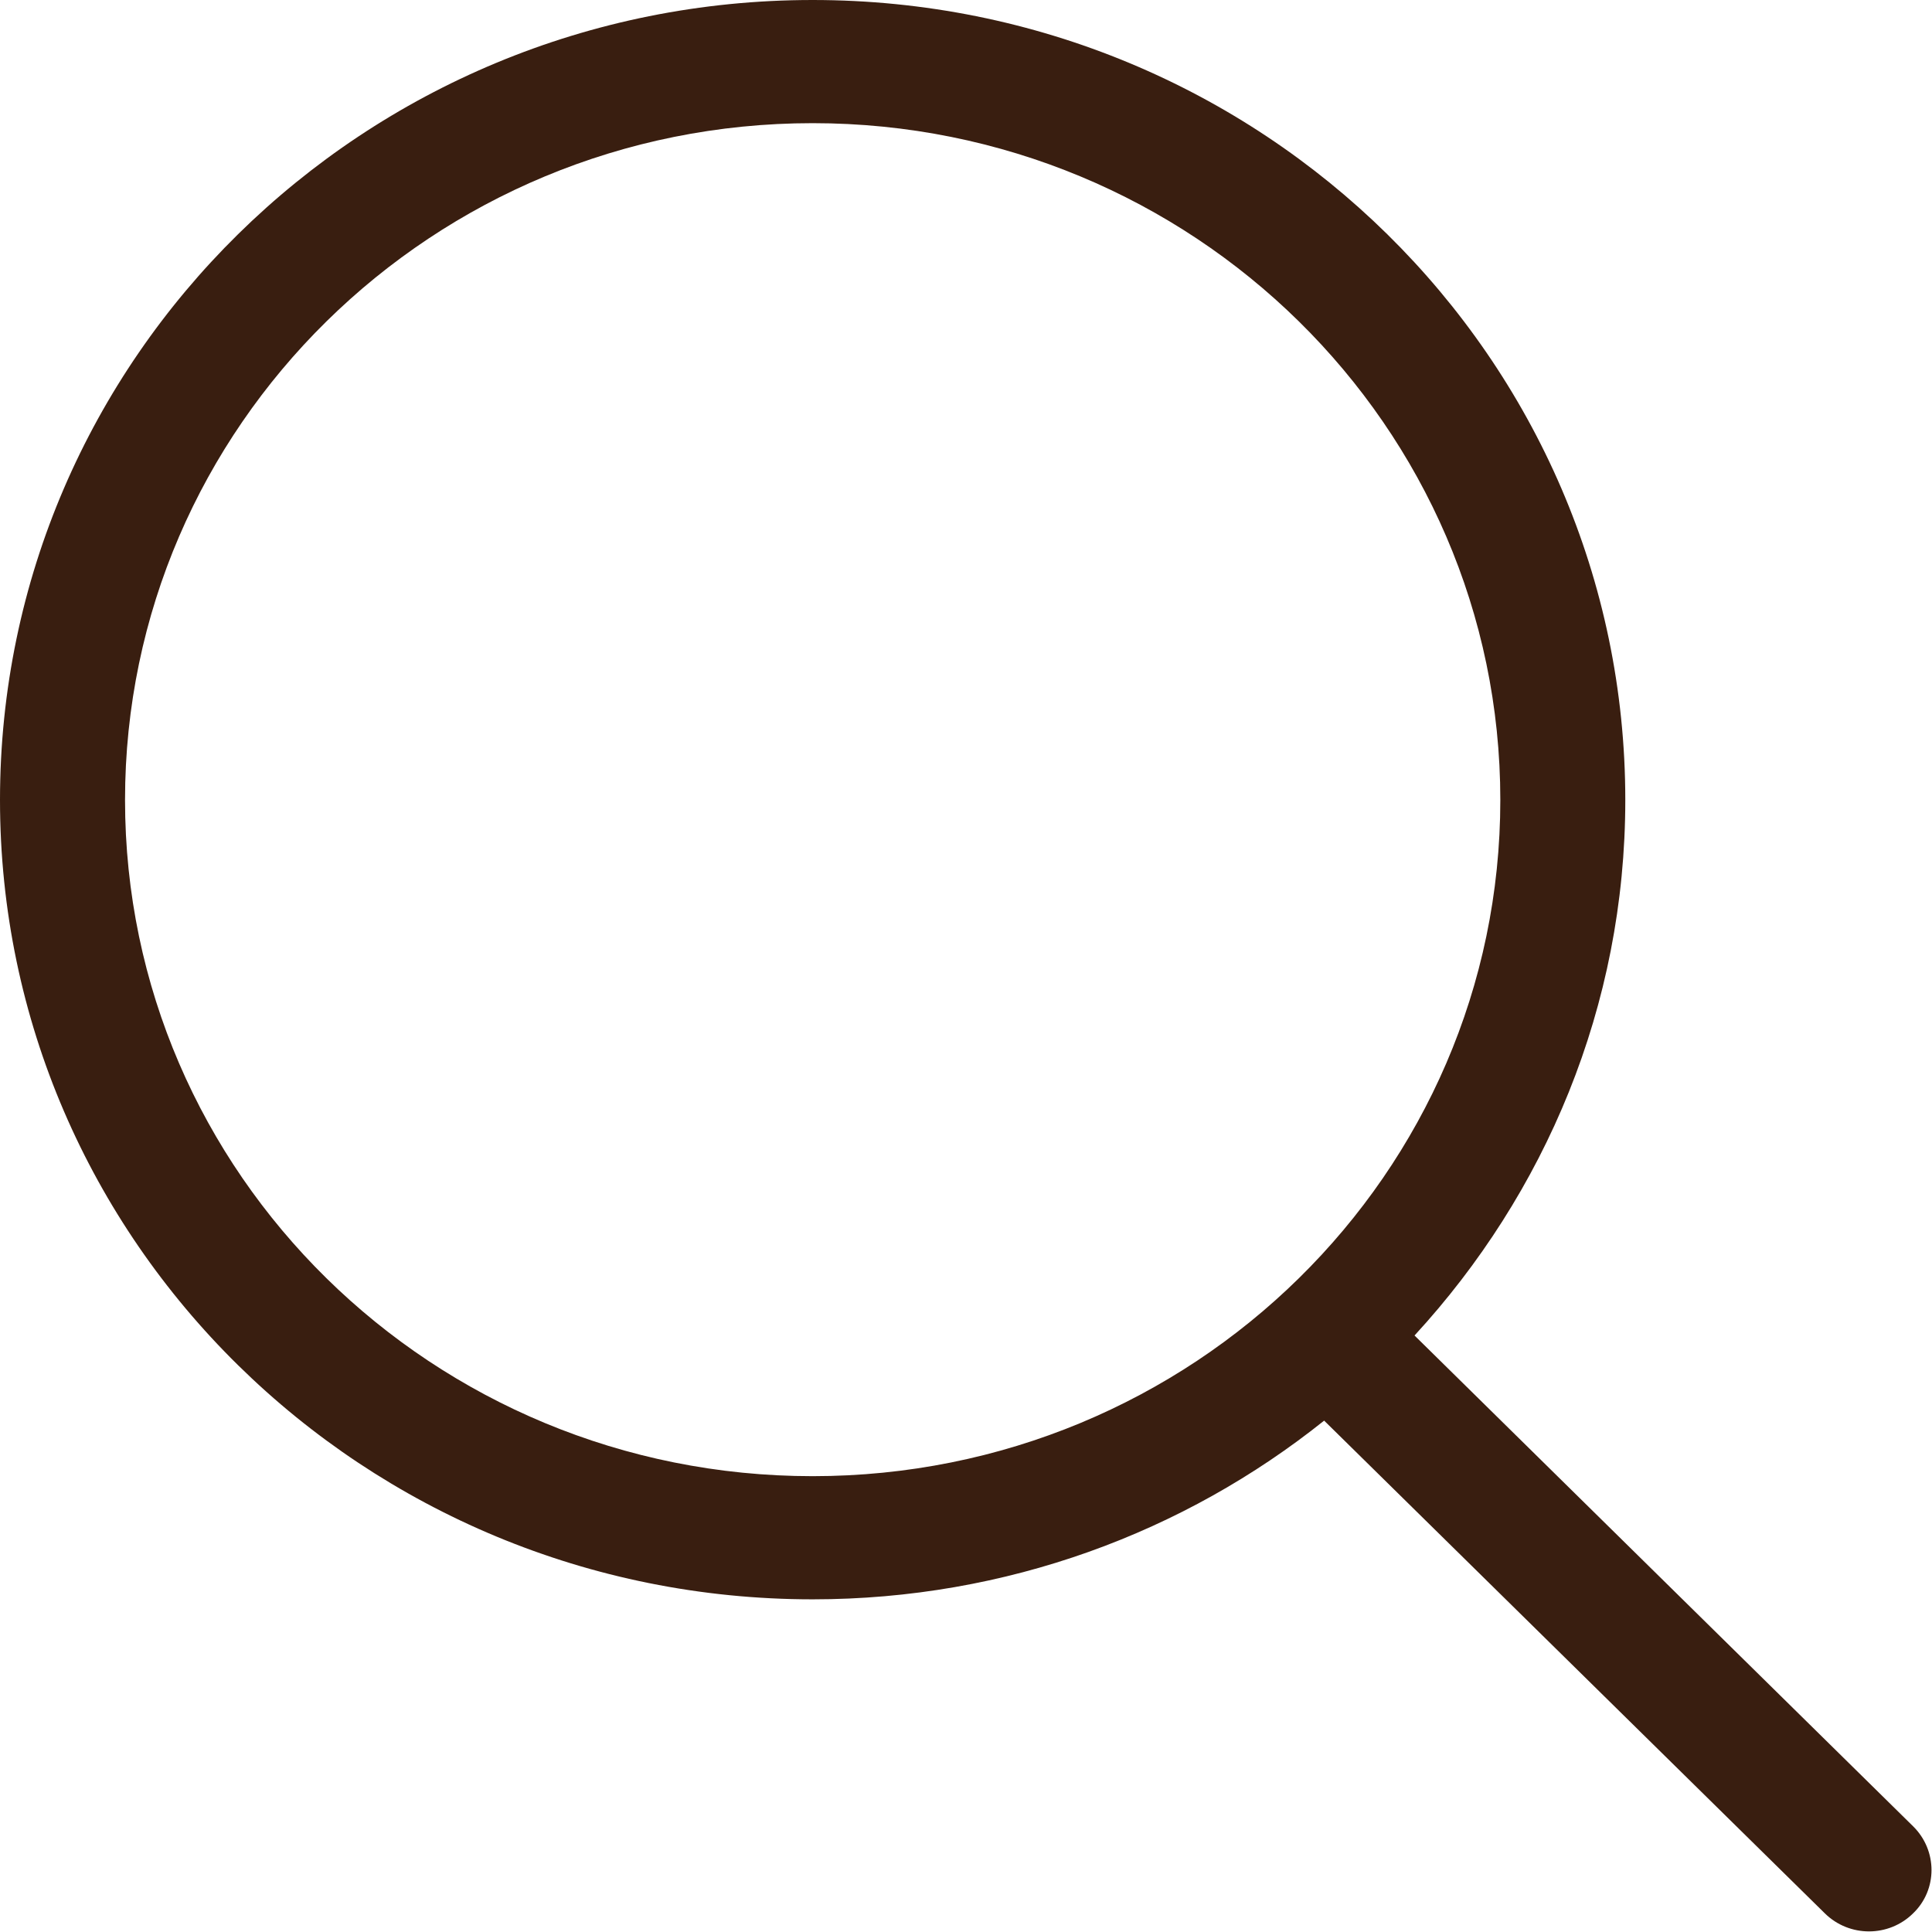
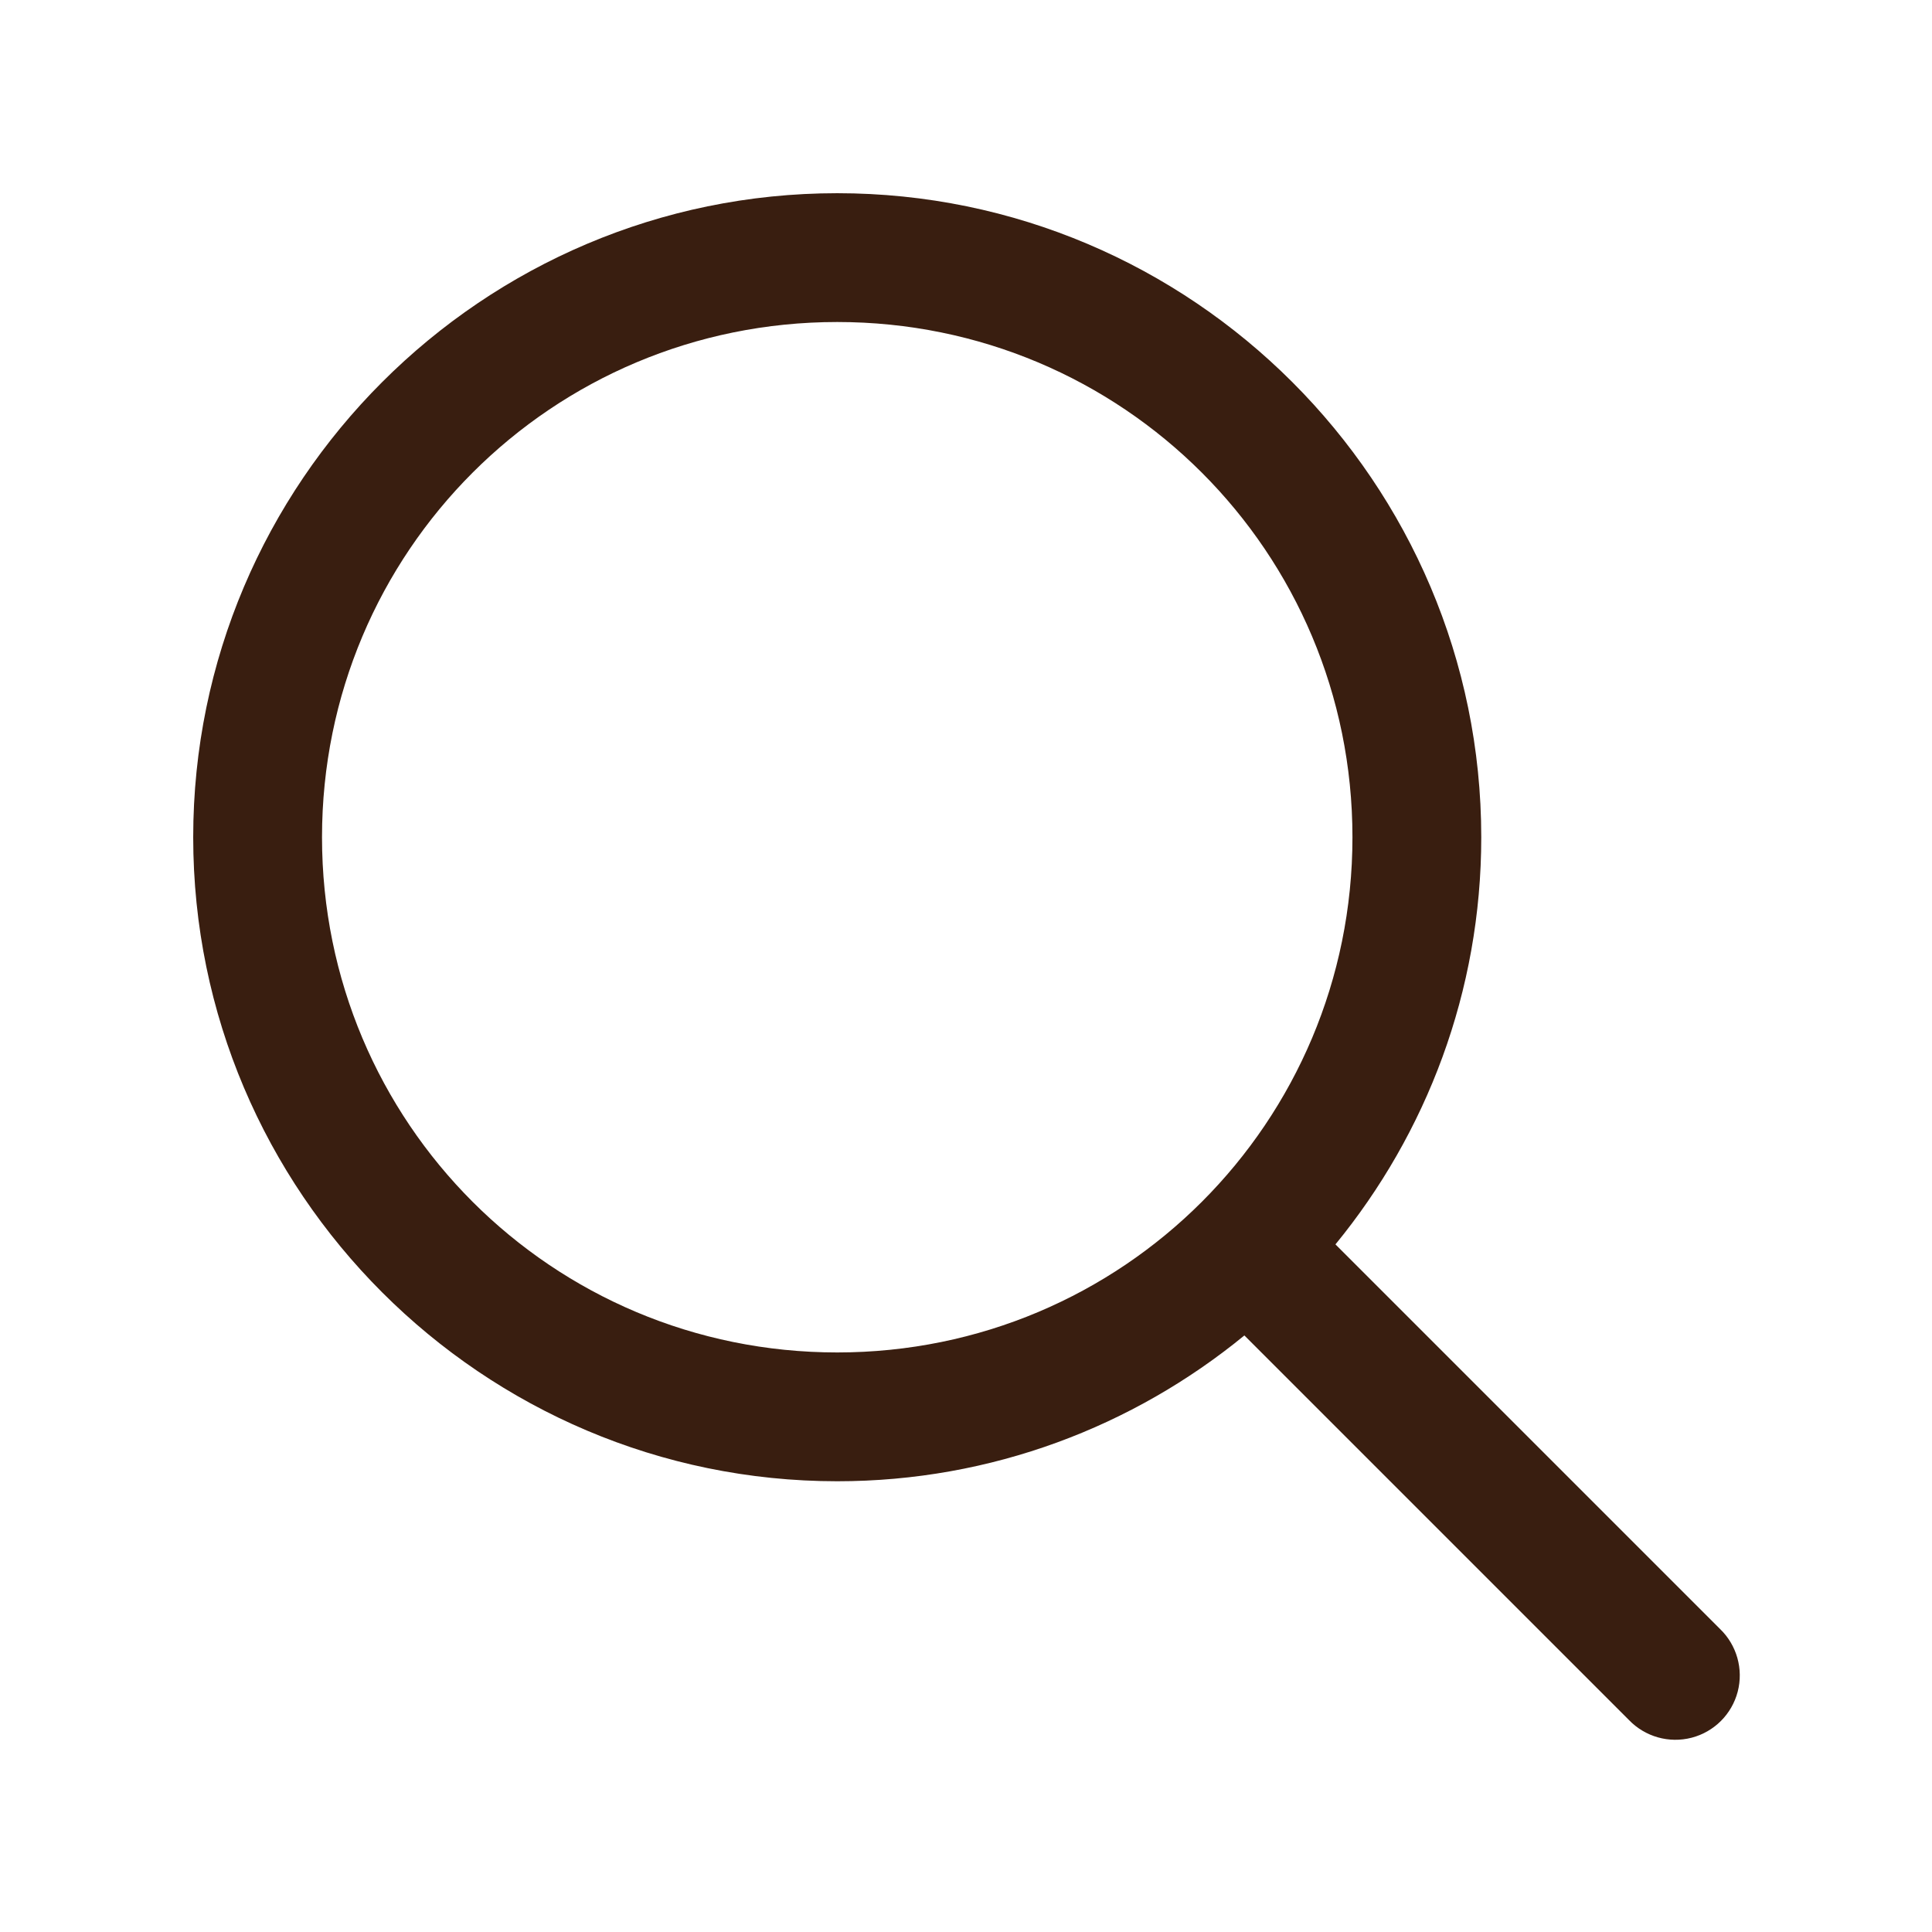
- <svg xmlns="http://www.w3.org/2000/svg" width="32px" height="32px" viewBox="0 0 32 32" version="1.1" fill="#391e10" stroke="#391e10">
-   <g id="SVGRepo_bgCarrier" stroke-width="0" />
-   <g id="SVGRepo_tracerCarrier" stroke-linecap="round" stroke-linejoin="round" />
-   <g id="SVGRepo_iconCarrier">
-     <defs> </defs>
-     <g id="Page-1" stroke="none" stroke-width="1" fill="none" fill-rule="evenodd">
-       <g id="Icon-Set" transform="translate(-256, -1139)" fill="#391e10">
-         <path d="M269.46,1163.45 C263.17,1163.45 258.071,1158.44 258.071,1152.25 C258.071,1146.06 263.17,1141.04 269.46,1141.04 C275.75,1141.04 280.85,1146.06 280.85,1152.25 C280.85,1158.44 275.75,1163.45 269.46,1163.45 L269.46,1163.45 Z M287.688,1169.25 L279.429,1161.12 C281.591,1158.77 282.92,1155.67 282.92,1152.25 C282.92,1144.93 276.894,1139 269.46,1139 C262.026,1139 256,1144.93 256,1152.25 C256,1159.56 262.026,1165.49 269.46,1165.49 C272.672,1165.49 275.618,1164.38 277.932,1162.53 L286.224,1170.69 C286.629,1171.09 287.284,1171.09 287.688,1170.69 C288.093,1170.3 288.093,1169.65 287.688,1169.25 L287.688,1169.25 Z" id="search"> </path>
-       </g>
+ <svg xmlns="http://www.w3.org/2000/svg" viewBox="0,0,255.99,255.99" width="32px" height="32px" fill-rule="nonzero">
+   <g fill="#391e10" fill-rule="nonzero" stroke="none" stroke-width="1" stroke-linecap="butt" stroke-linejoin="miter" stroke-miterlimit="10" stroke-dasharray="" stroke-dashoffset="0" font-family="none" font-weight="none" font-size="none" text-anchor="none" style="mix-blend-mode: normal">
+     <g transform="scale(8.53333,8.53333)">
+       <path d="M13,3c-5.511,0 -10,4.489 -10,10c0,5.511 4.489,10 10,10c2.397,0 4.597,-0.851 6.322,-2.264l5.971,5.971c0.251,0.261 0.623,0.366 0.974,0.275c0.35,-0.091 0.624,-0.365 0.715,-0.715c0.091,-0.35 -0.014,-0.723 -0.275,-0.974l-5.971,-5.971c1.413,-1.725 2.264,-3.926 2.264,-6.322c0,-5.511 -4.489,-10 -10,-10zM13,5c4.43,0 8,3.57 8,8c0,4.43 -3.57,8 -8,8c-4.43,0 -8,-3.57 -8,-8c0,-4.43 3.57,-8 8,-8z" />
    </g>
  </g>
</svg>
